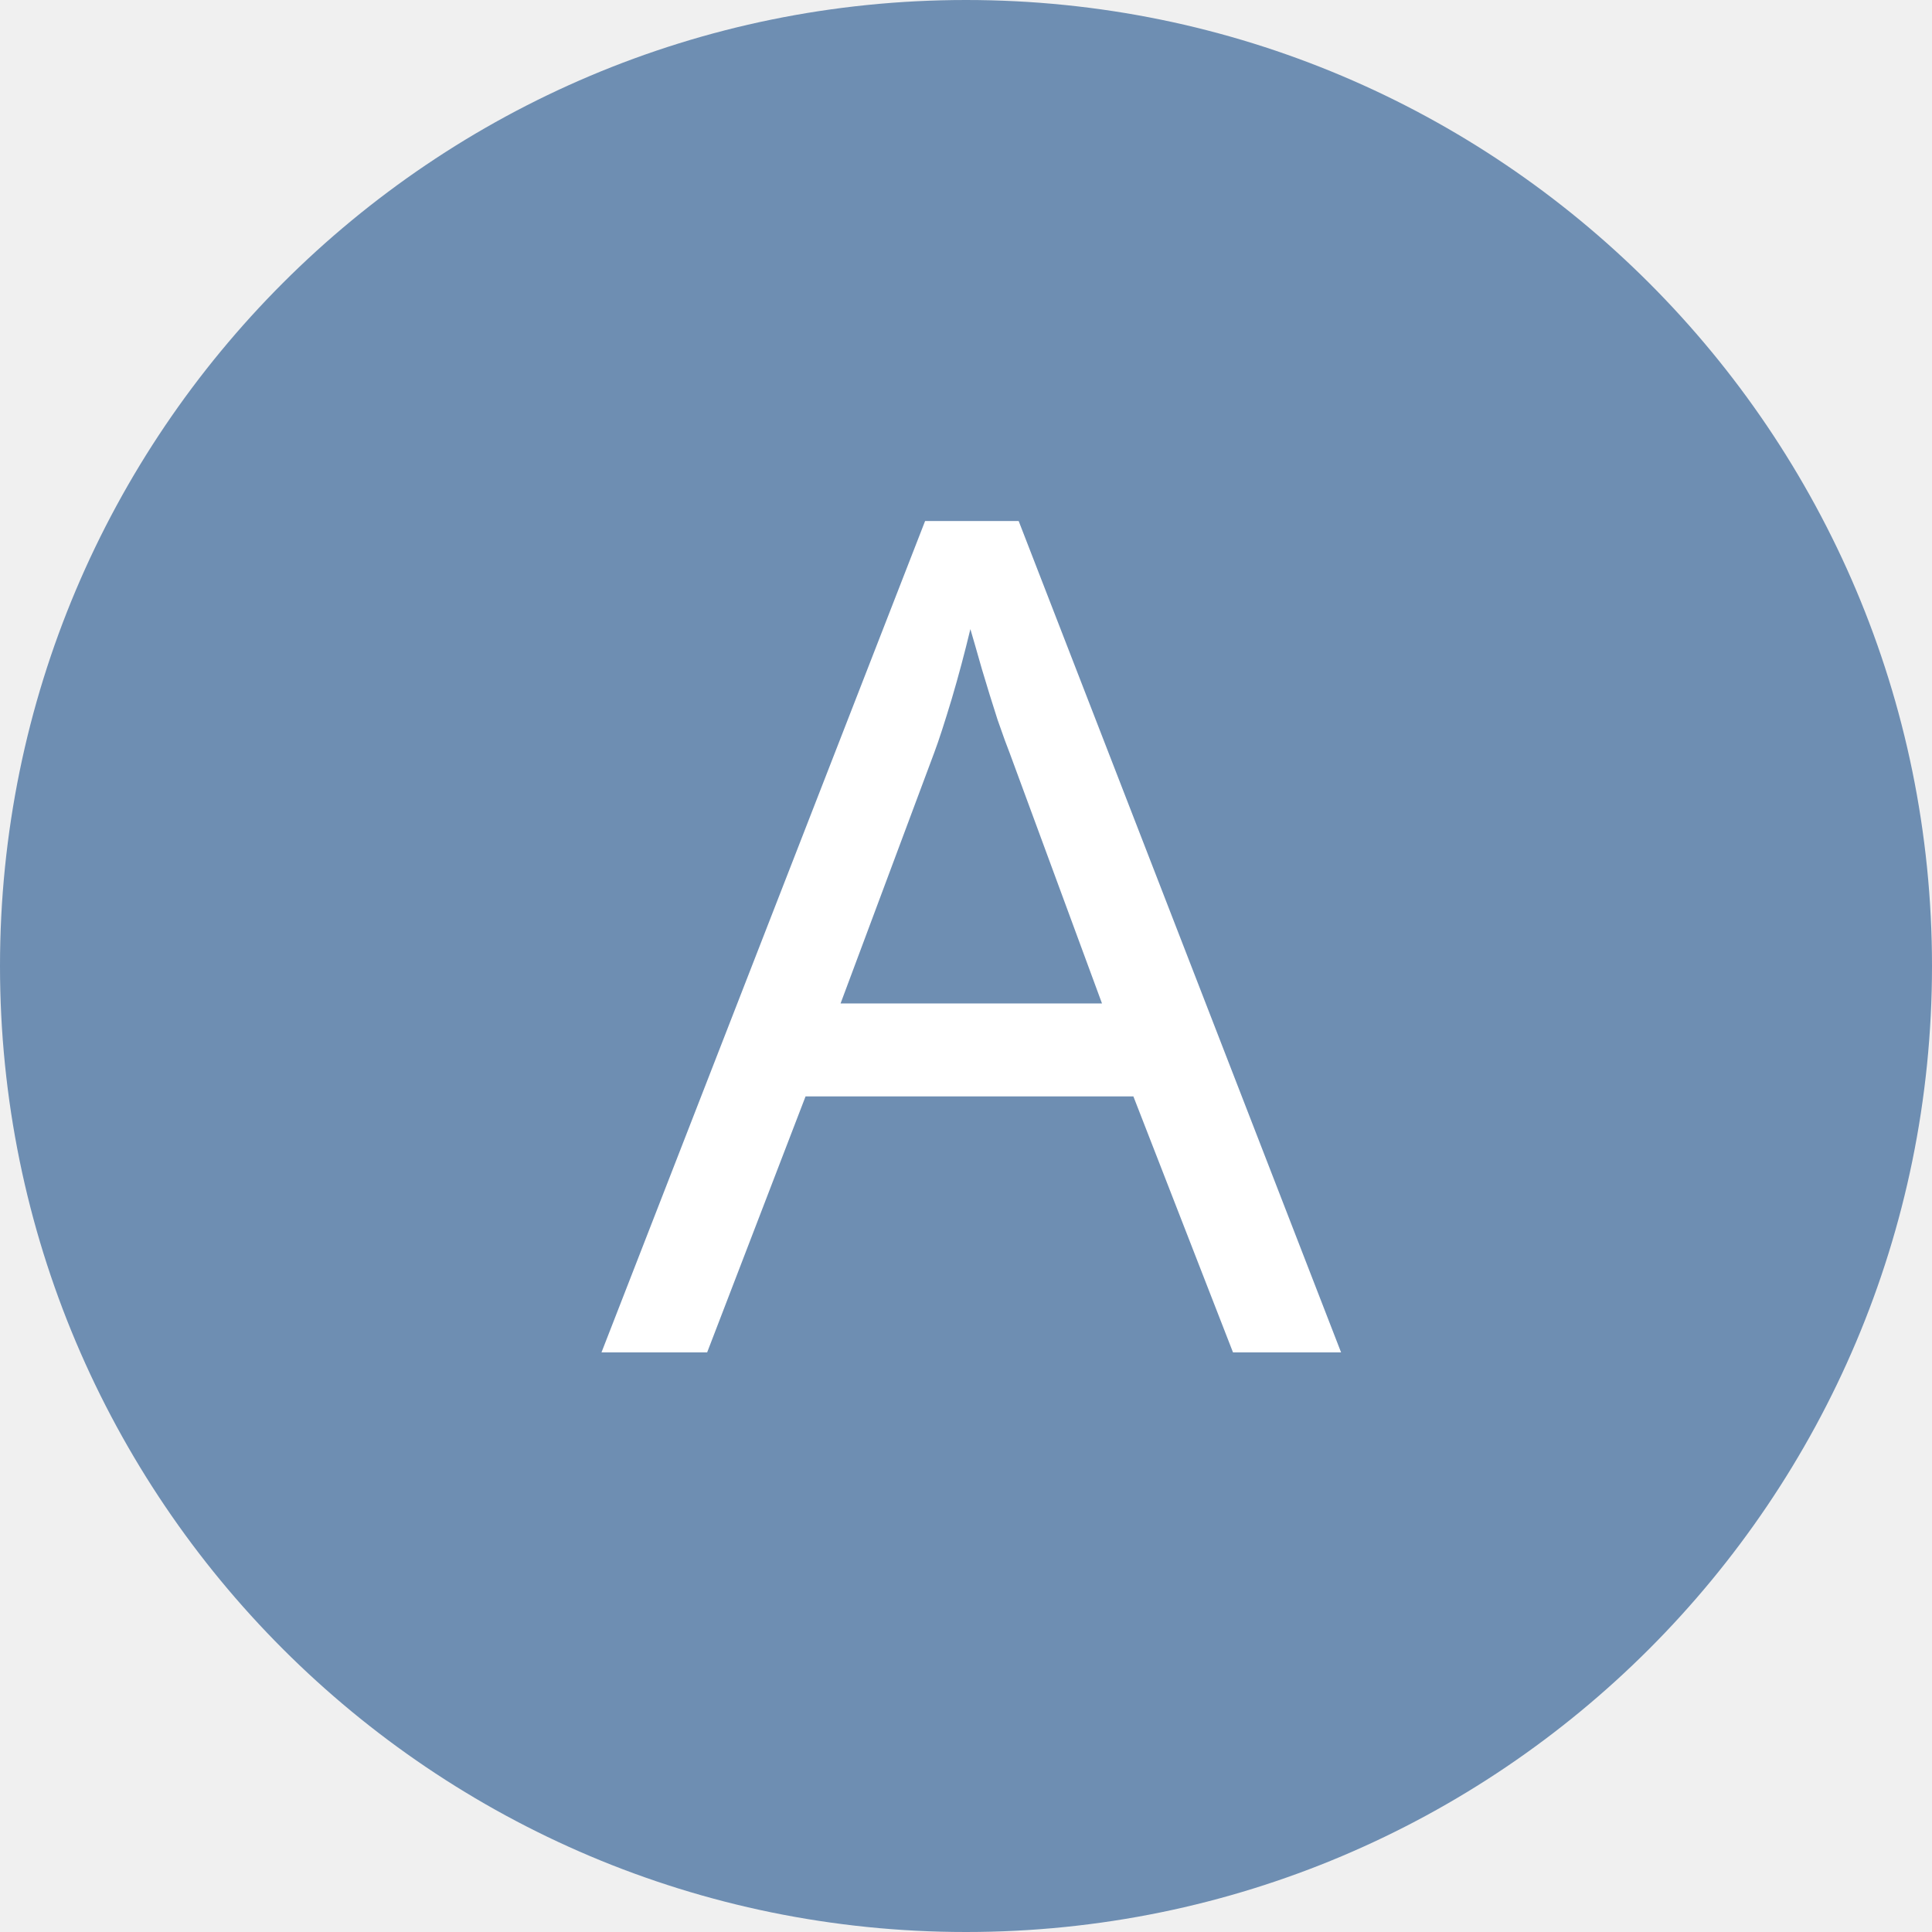
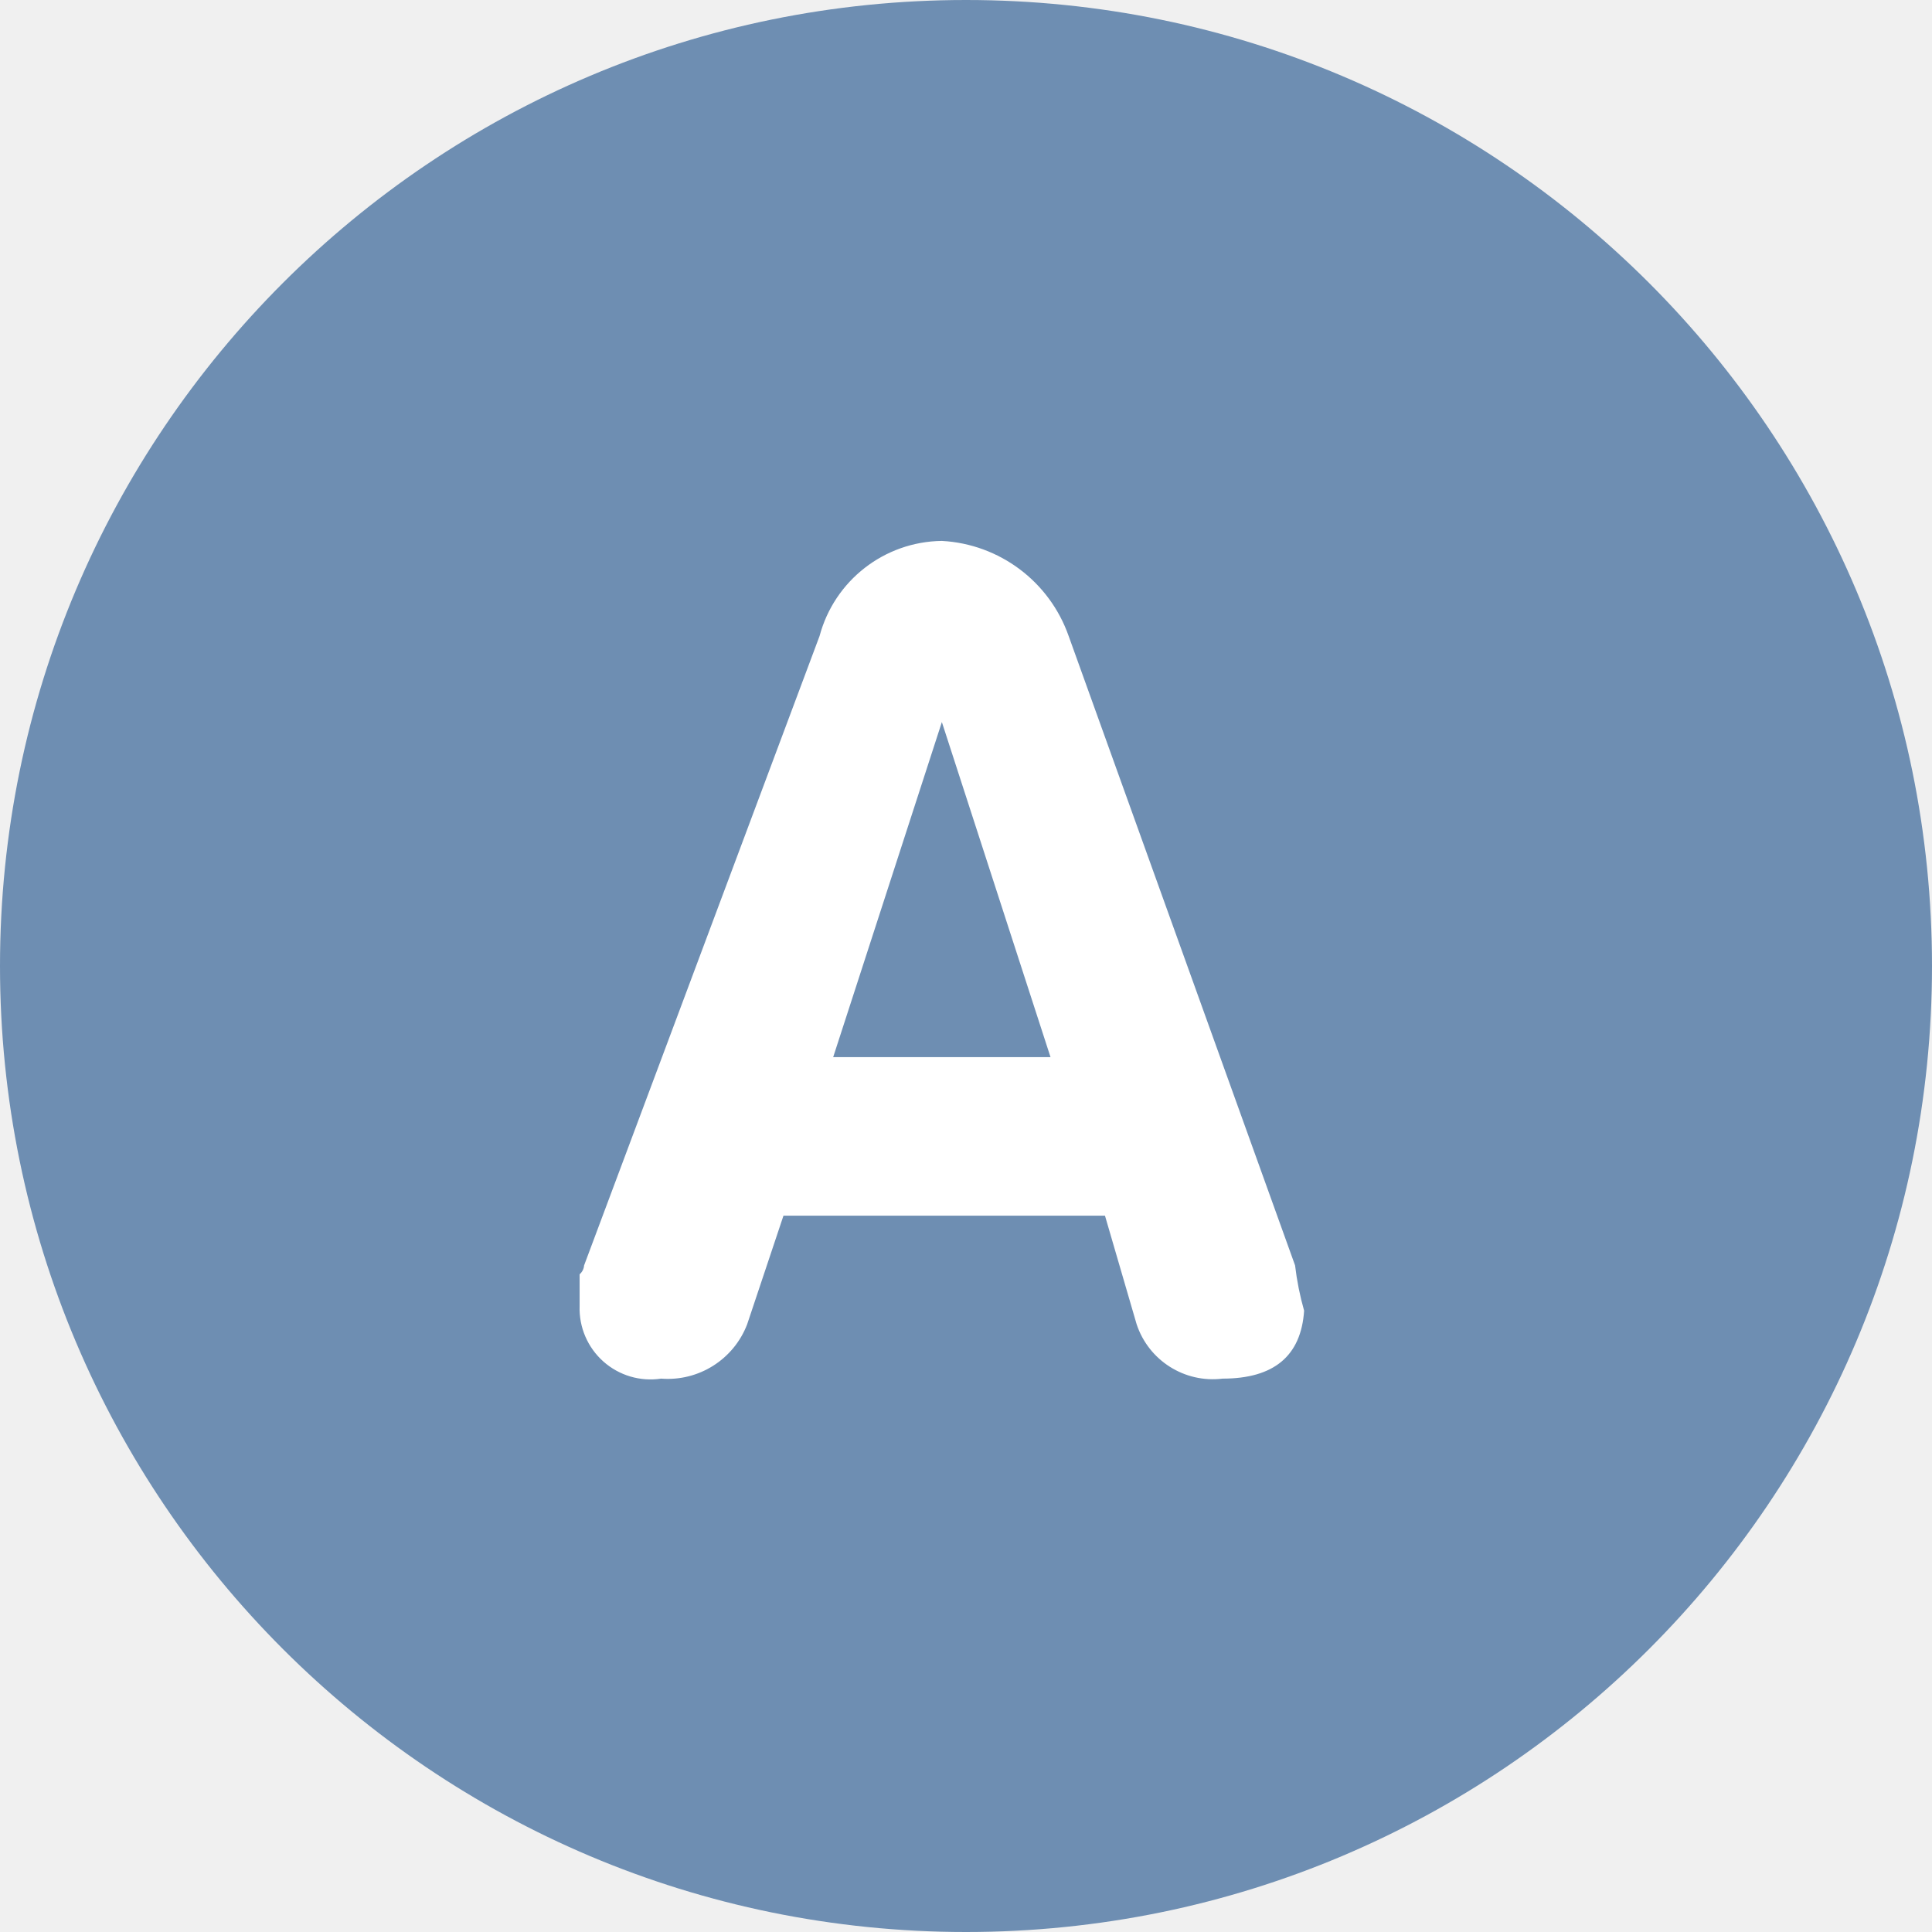
<svg xmlns="http://www.w3.org/2000/svg" width="50" height="50" viewBox="0 0 50 50">
-   <g id="EV" transform="translate(19424.5 -10587.175)">
-     <circle id="椭圆_49" data-name="椭圆 49" cx="25" cy="25" r="25" transform="translate(-19424.5 10587.175)" fill="#6e8eb2" />
-     <text id="A" transform="translate(-19399.5 10622.175)" fill="#fff" font-size="30" font-family="FZY4JW--GB1-0, FZCuYuan-M03S">
-       <tspan x="-9.434" y="0">A</tspan>
-     </text>
+   <g id="EV" transform="translate(19424 -10587.175)">
+     <circle id="椭圆_49" data-name="椭圆 49" cx="25" cy="25" r="25" transform="translate(-19424 10587.175)" fill="#6e8eb2" />
+     <path id="路径_2076" data-name="路径 2076" d="M-9.2-2.93l6.094-16.289A3.319,3.319,0,0,1,.059-21.68,3.69,3.69,0,0,1,3.34-19.219L9.2-2.93a7.493,7.493,0,0,0,.234,1.172Q9.316,0,7.324,0A2.076,2.076,0,0,1,5.1-1.406l-.82-2.812h-8.32L-4.98-1.406A2.2,2.2,0,0,1-7.207,0,1.835,1.835,0,0,1-9.316-1.875V-2.7A.338.338,0,0,0-9.2-2.93ZM.059-16.992-2.754-8.32H2.871Z" transform="translate(-19399.684 10622.854)" fill="#fff" />
  </g>
</svg>
